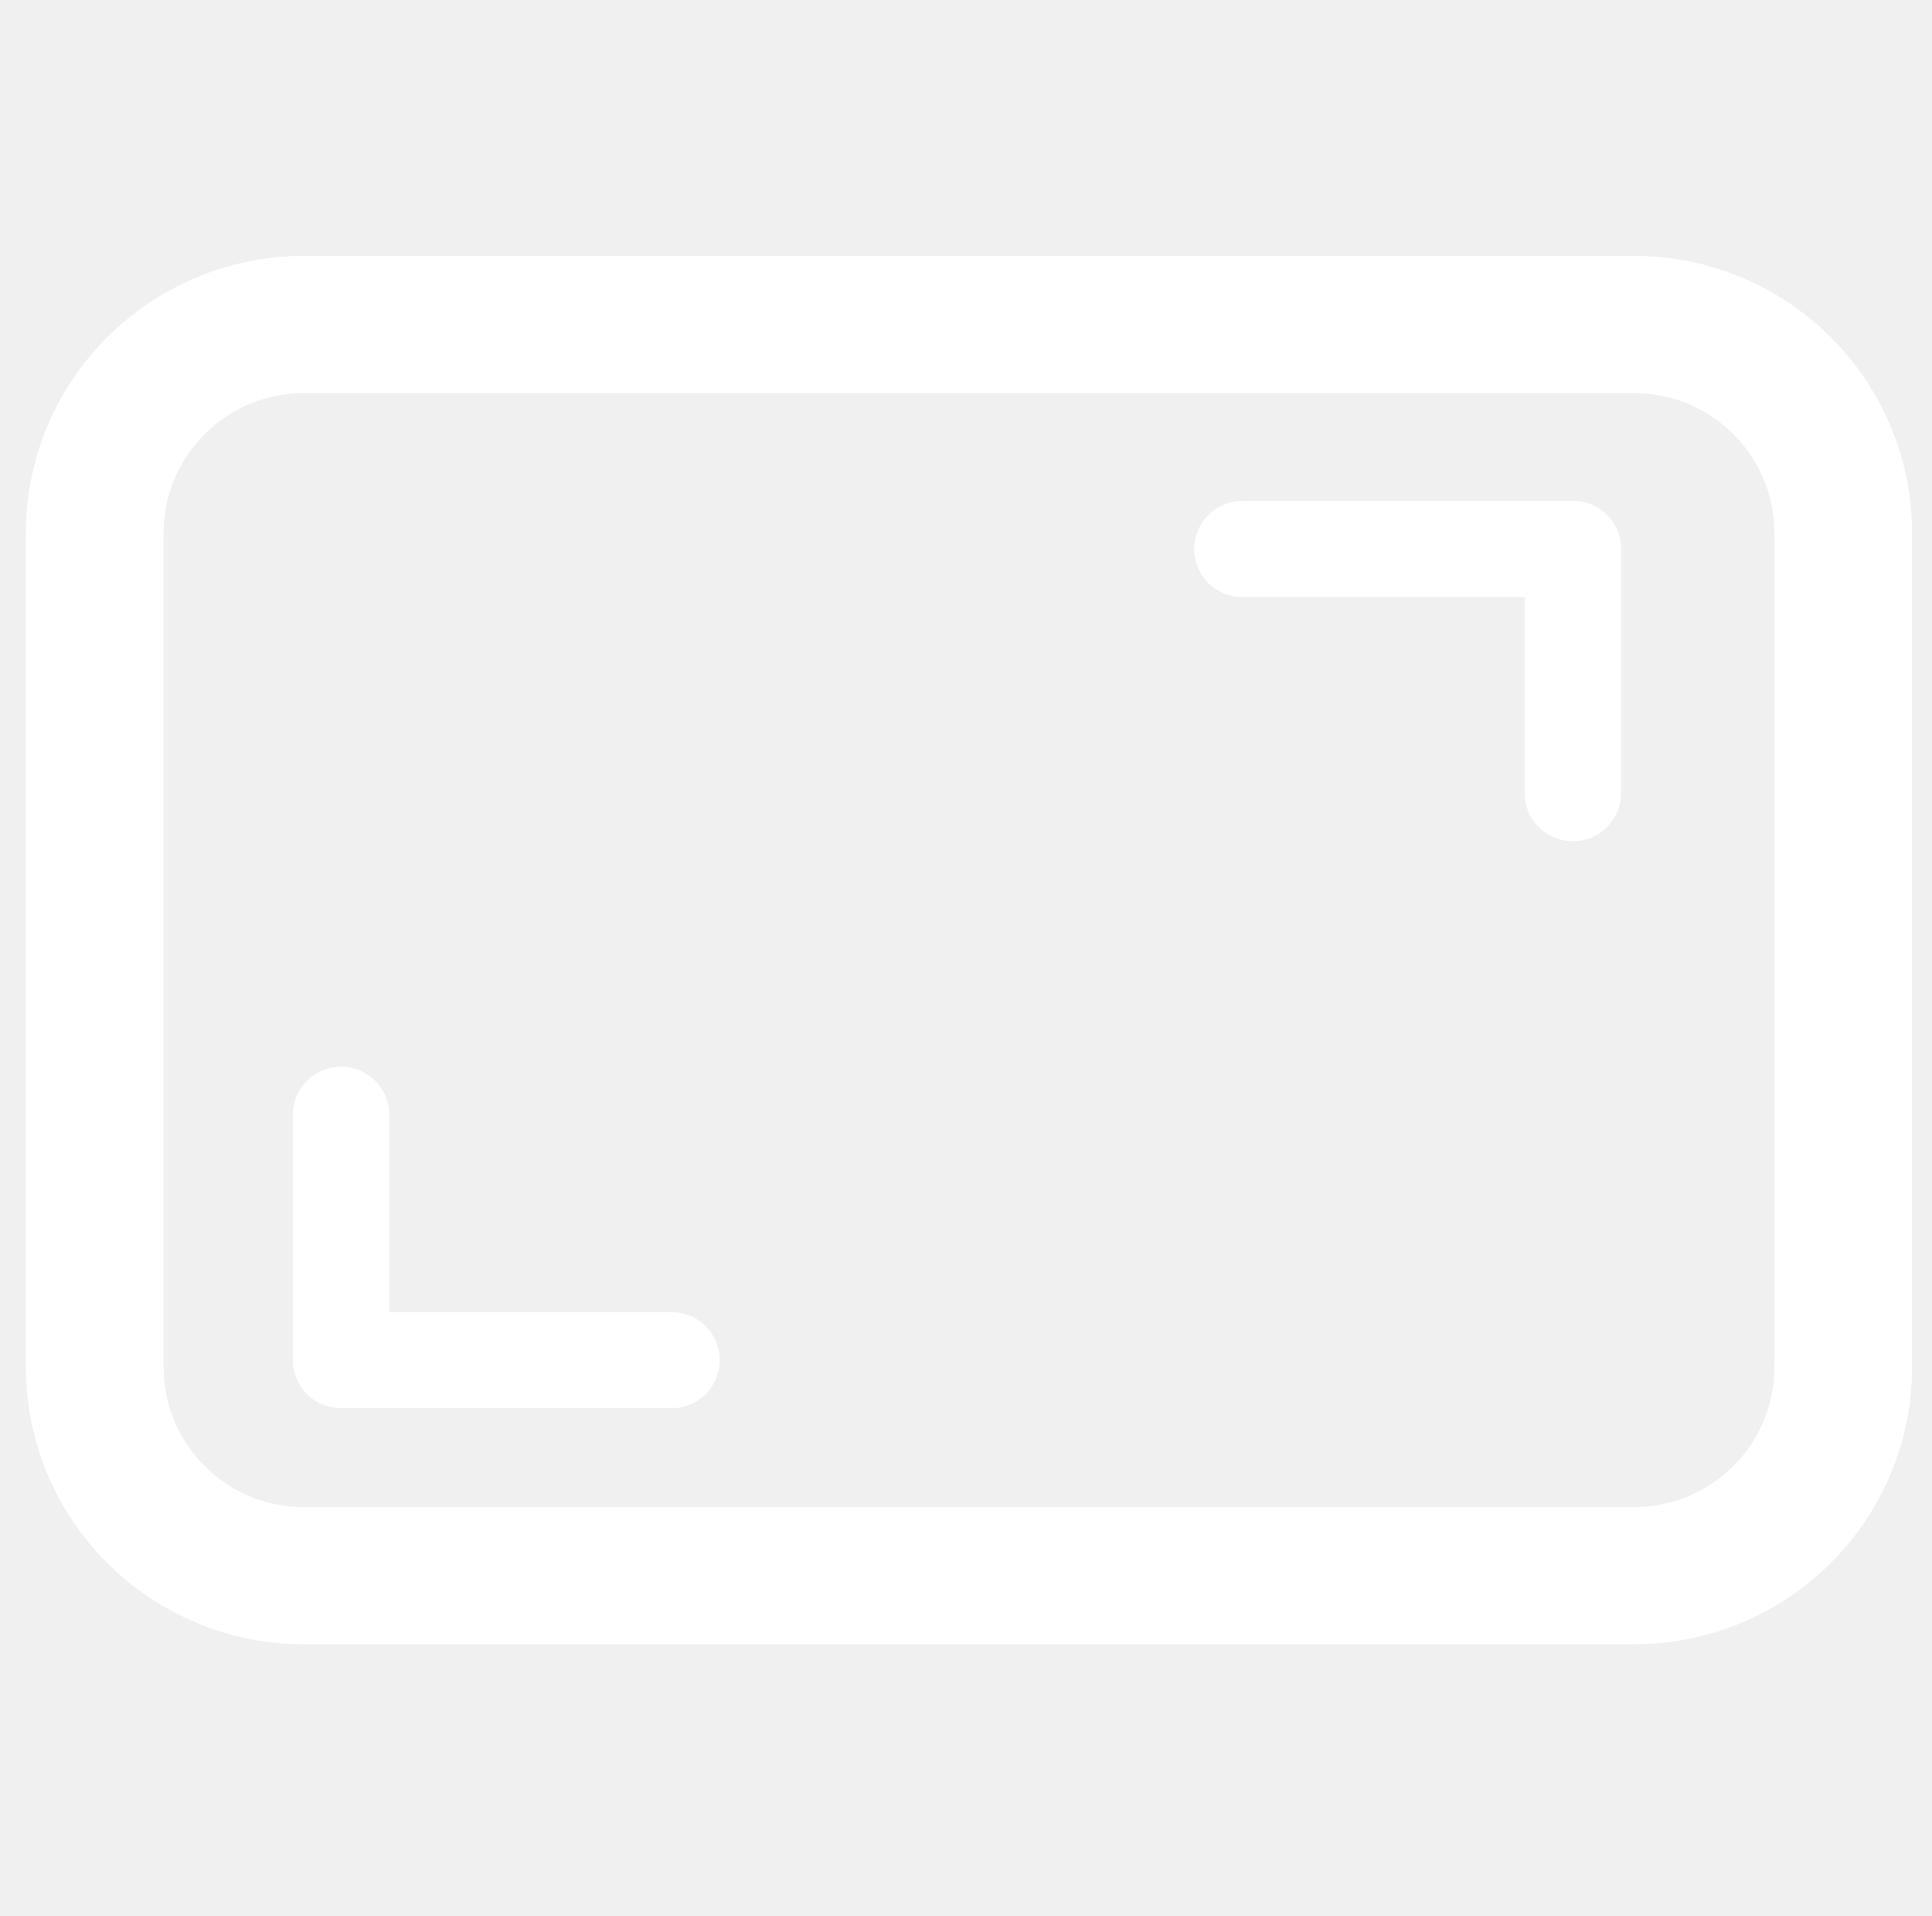
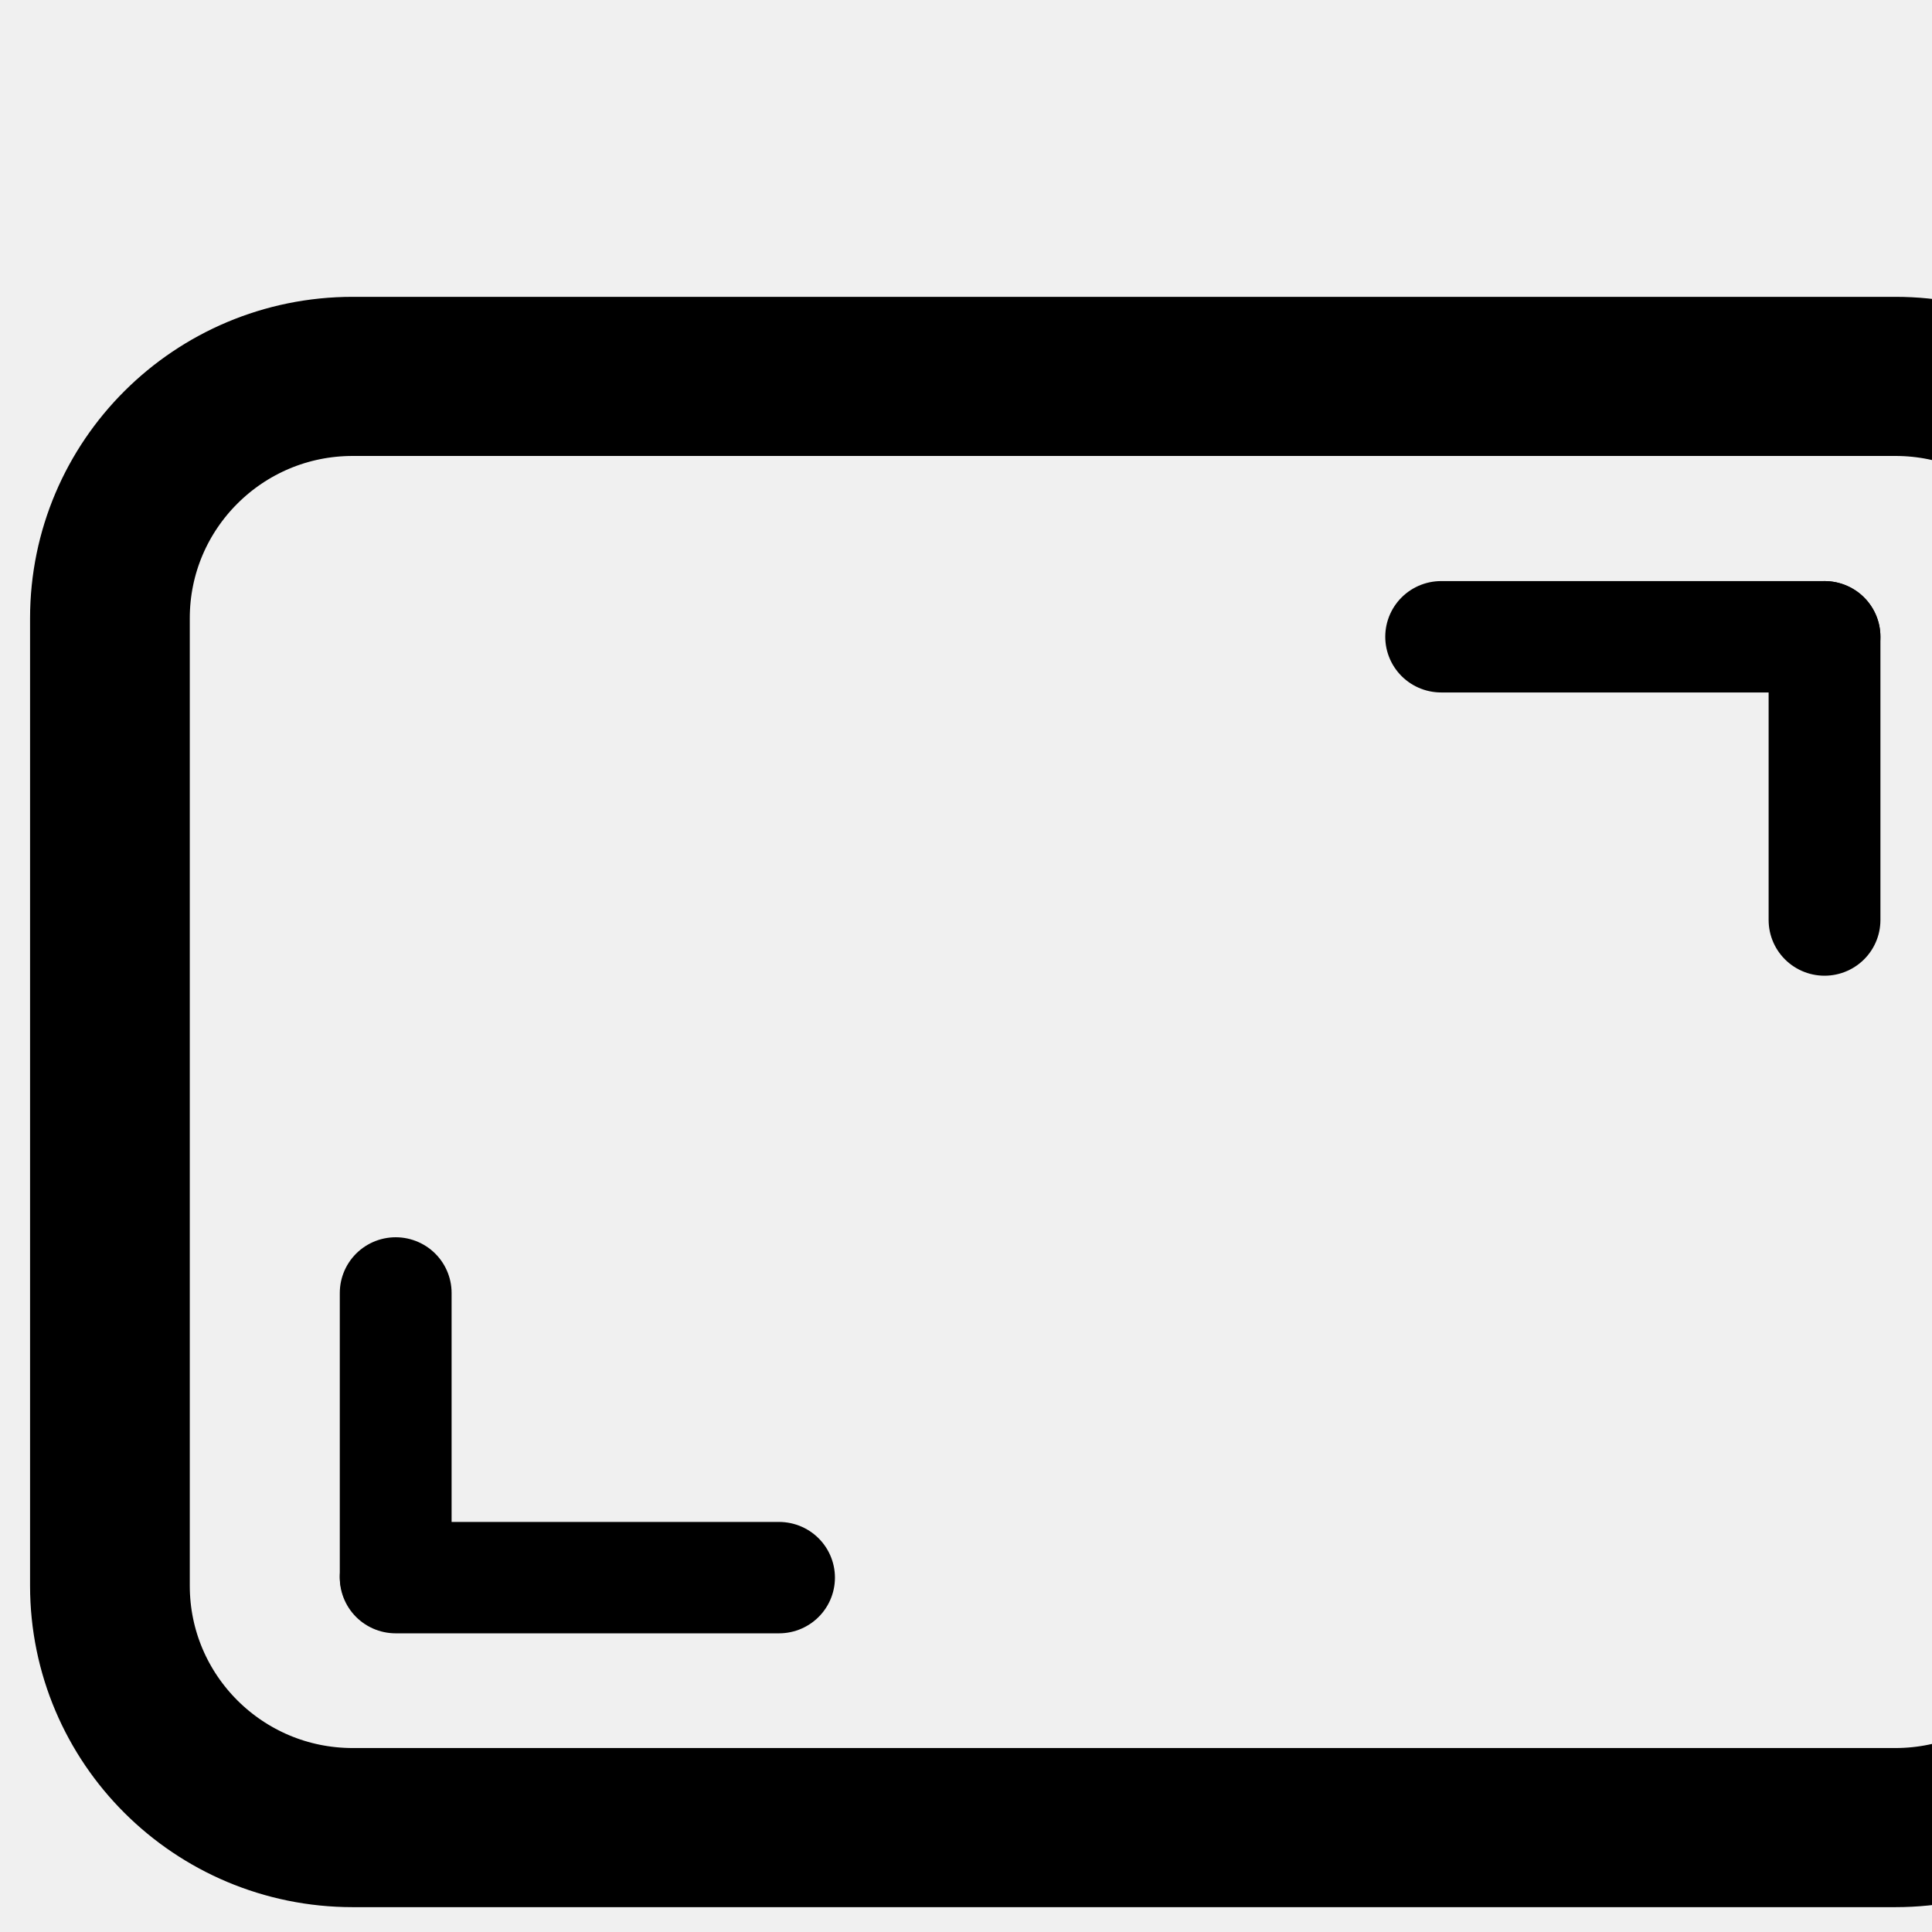
- <svg xmlns="http://www.w3.org/2000/svg" width="116" height="115" xml:space="preserve" overflow="hidden">
+ <svg xmlns="http://www.w3.org/2000/svg" id="resize" viewBox="0 0 100 100" xml:space="preserve" overflow="hidden">
  <defs>
    <clipPath id="clip0">
      <rect x="48" y="225" width="116" height="115" />
    </clipPath>
    <clipPath id="clip1">
      <rect x="49" y="226" width="114" height="114" />
    </clipPath>
    <clipPath id="clip2">
      <rect x="49" y="239" width="114" height="86" />
    </clipPath>
    <clipPath id="clip3">
      <rect x="49" y="239" width="114" height="86" />
    </clipPath>
    <clipPath id="clip4">
      <rect x="49" y="239" width="114" height="86" />
    </clipPath>
  </defs>
  <g clip-path="url(#clip0)" transform="translate(-48 -225)">
    <g clip-path="url(#clip1)">
      <g clip-path="url(#clip2)">
        <g clip-path="url(#clip3)">
          <g clip-path="url(#clip4)">
-             <path d="M44.206 142.622C44.206 135.708 49.811 130.103 56.725 130.103L136.272 130.103C143.186 130.103 148.791 135.708 148.791 142.622L148.791 192.697C148.791 199.612 143.186 205.217 136.272 205.217L56.725 205.217C49.811 205.217 44.206 199.612 44.206 192.697Z" stroke="#ffffff" stroke-width="8.236" stroke-linecap="butt" stroke-linejoin="miter" stroke-miterlimit="8" stroke-opacity="1" fill="none" fill-rule="evenodd" transform="matrix(1.00378 0 0 1 9.31646 114.379)" />
-             <path d="M58.941 192.279 78.709 192.279" stroke="#ffffff" stroke-width="5.765" stroke-linecap="round" stroke-linejoin="miter" stroke-miterlimit="8" stroke-opacity="1" fill="none" fill-rule="evenodd" transform="matrix(1.00378 0 0 1 9.31646 114.379)" />
-             <path d="M0 0 6.48522e-05 14.66" stroke="#ffffff" stroke-width="5.765" stroke-linecap="round" stroke-linejoin="miter" stroke-miterlimit="8" stroke-opacity="1" fill="none" fill-rule="evenodd" transform="matrix(1.00378 0 0 -1 68.481 306.583)" />
-             <path d="M112.851 143.58 132.618 143.58" stroke="#ffffff" stroke-width="5.765" stroke-linecap="round" stroke-linejoin="miter" stroke-miterlimit="8" stroke-opacity="1" fill="none" fill-rule="evenodd" transform="matrix(1.00378 0 0 1 9.31646 114.379)" />
-             <path d="M0 0 6.48522e-05 14.66" stroke="#ffffff" stroke-width="5.765" stroke-linecap="round" stroke-linejoin="miter" stroke-miterlimit="8" stroke-opacity="1" fill="none" fill-rule="evenodd" transform="matrix(1.00378 -1.22465e-16 -1.22928e-16 -1 142.437 272.62)" />
+             <path d="M44.206 142.622C44.206 135.708 49.811 130.103 56.725 130.103L136.272 130.103C143.186 130.103 148.791 135.708 148.791 142.622L148.791 192.697C148.791 199.612 143.186 205.217 136.272 205.217L56.725 205.217C49.811 205.217 44.206 199.612 44.206 192.697Z" stroke="currentColor" stroke-width="8.236" stroke-linecap="butt" stroke-linejoin="miter" stroke-miterlimit="8" stroke-opacity="1" fill="none" fill-rule="evenodd" transform="matrix(1.00378 0 0 1 9.31646 114.379)" />
+             <path d="M58.941 192.279 78.709 192.279" stroke="currentColor" stroke-width="5.765" stroke-linecap="round" stroke-linejoin="miter" stroke-miterlimit="8" stroke-opacity="1" fill="none" fill-rule="evenodd" transform="matrix(1.00378 0 0 1 9.31646 114.379)" />
+             <path d="M0 0 6.48522e-05 14.66" stroke="currentColor" stroke-width="5.765" stroke-linecap="round" stroke-linejoin="miter" stroke-miterlimit="8" stroke-opacity="1" fill="none" fill-rule="evenodd" transform="matrix(1.00378 0 0 -1 68.481 306.583)" />
+             <path d="M112.851 143.58 132.618 143.58" stroke="currentColor" stroke-width="5.765" stroke-linecap="round" stroke-linejoin="miter" stroke-miterlimit="8" stroke-opacity="1" fill="none" fill-rule="evenodd" transform="matrix(1.00378 0 0 1 9.31646 114.379)" />
+             <path d="M0 0 6.48522e-05 14.66" stroke="currentColor" stroke-width="5.765" stroke-linecap="round" stroke-linejoin="miter" stroke-miterlimit="8" stroke-opacity="1" fill="none" fill-rule="evenodd" transform="matrix(1.00378 -1.22465e-16 -1.22928e-16 -1 142.437 272.62)" />
          </g>
        </g>
      </g>
    </g>
  </g>
</svg>
